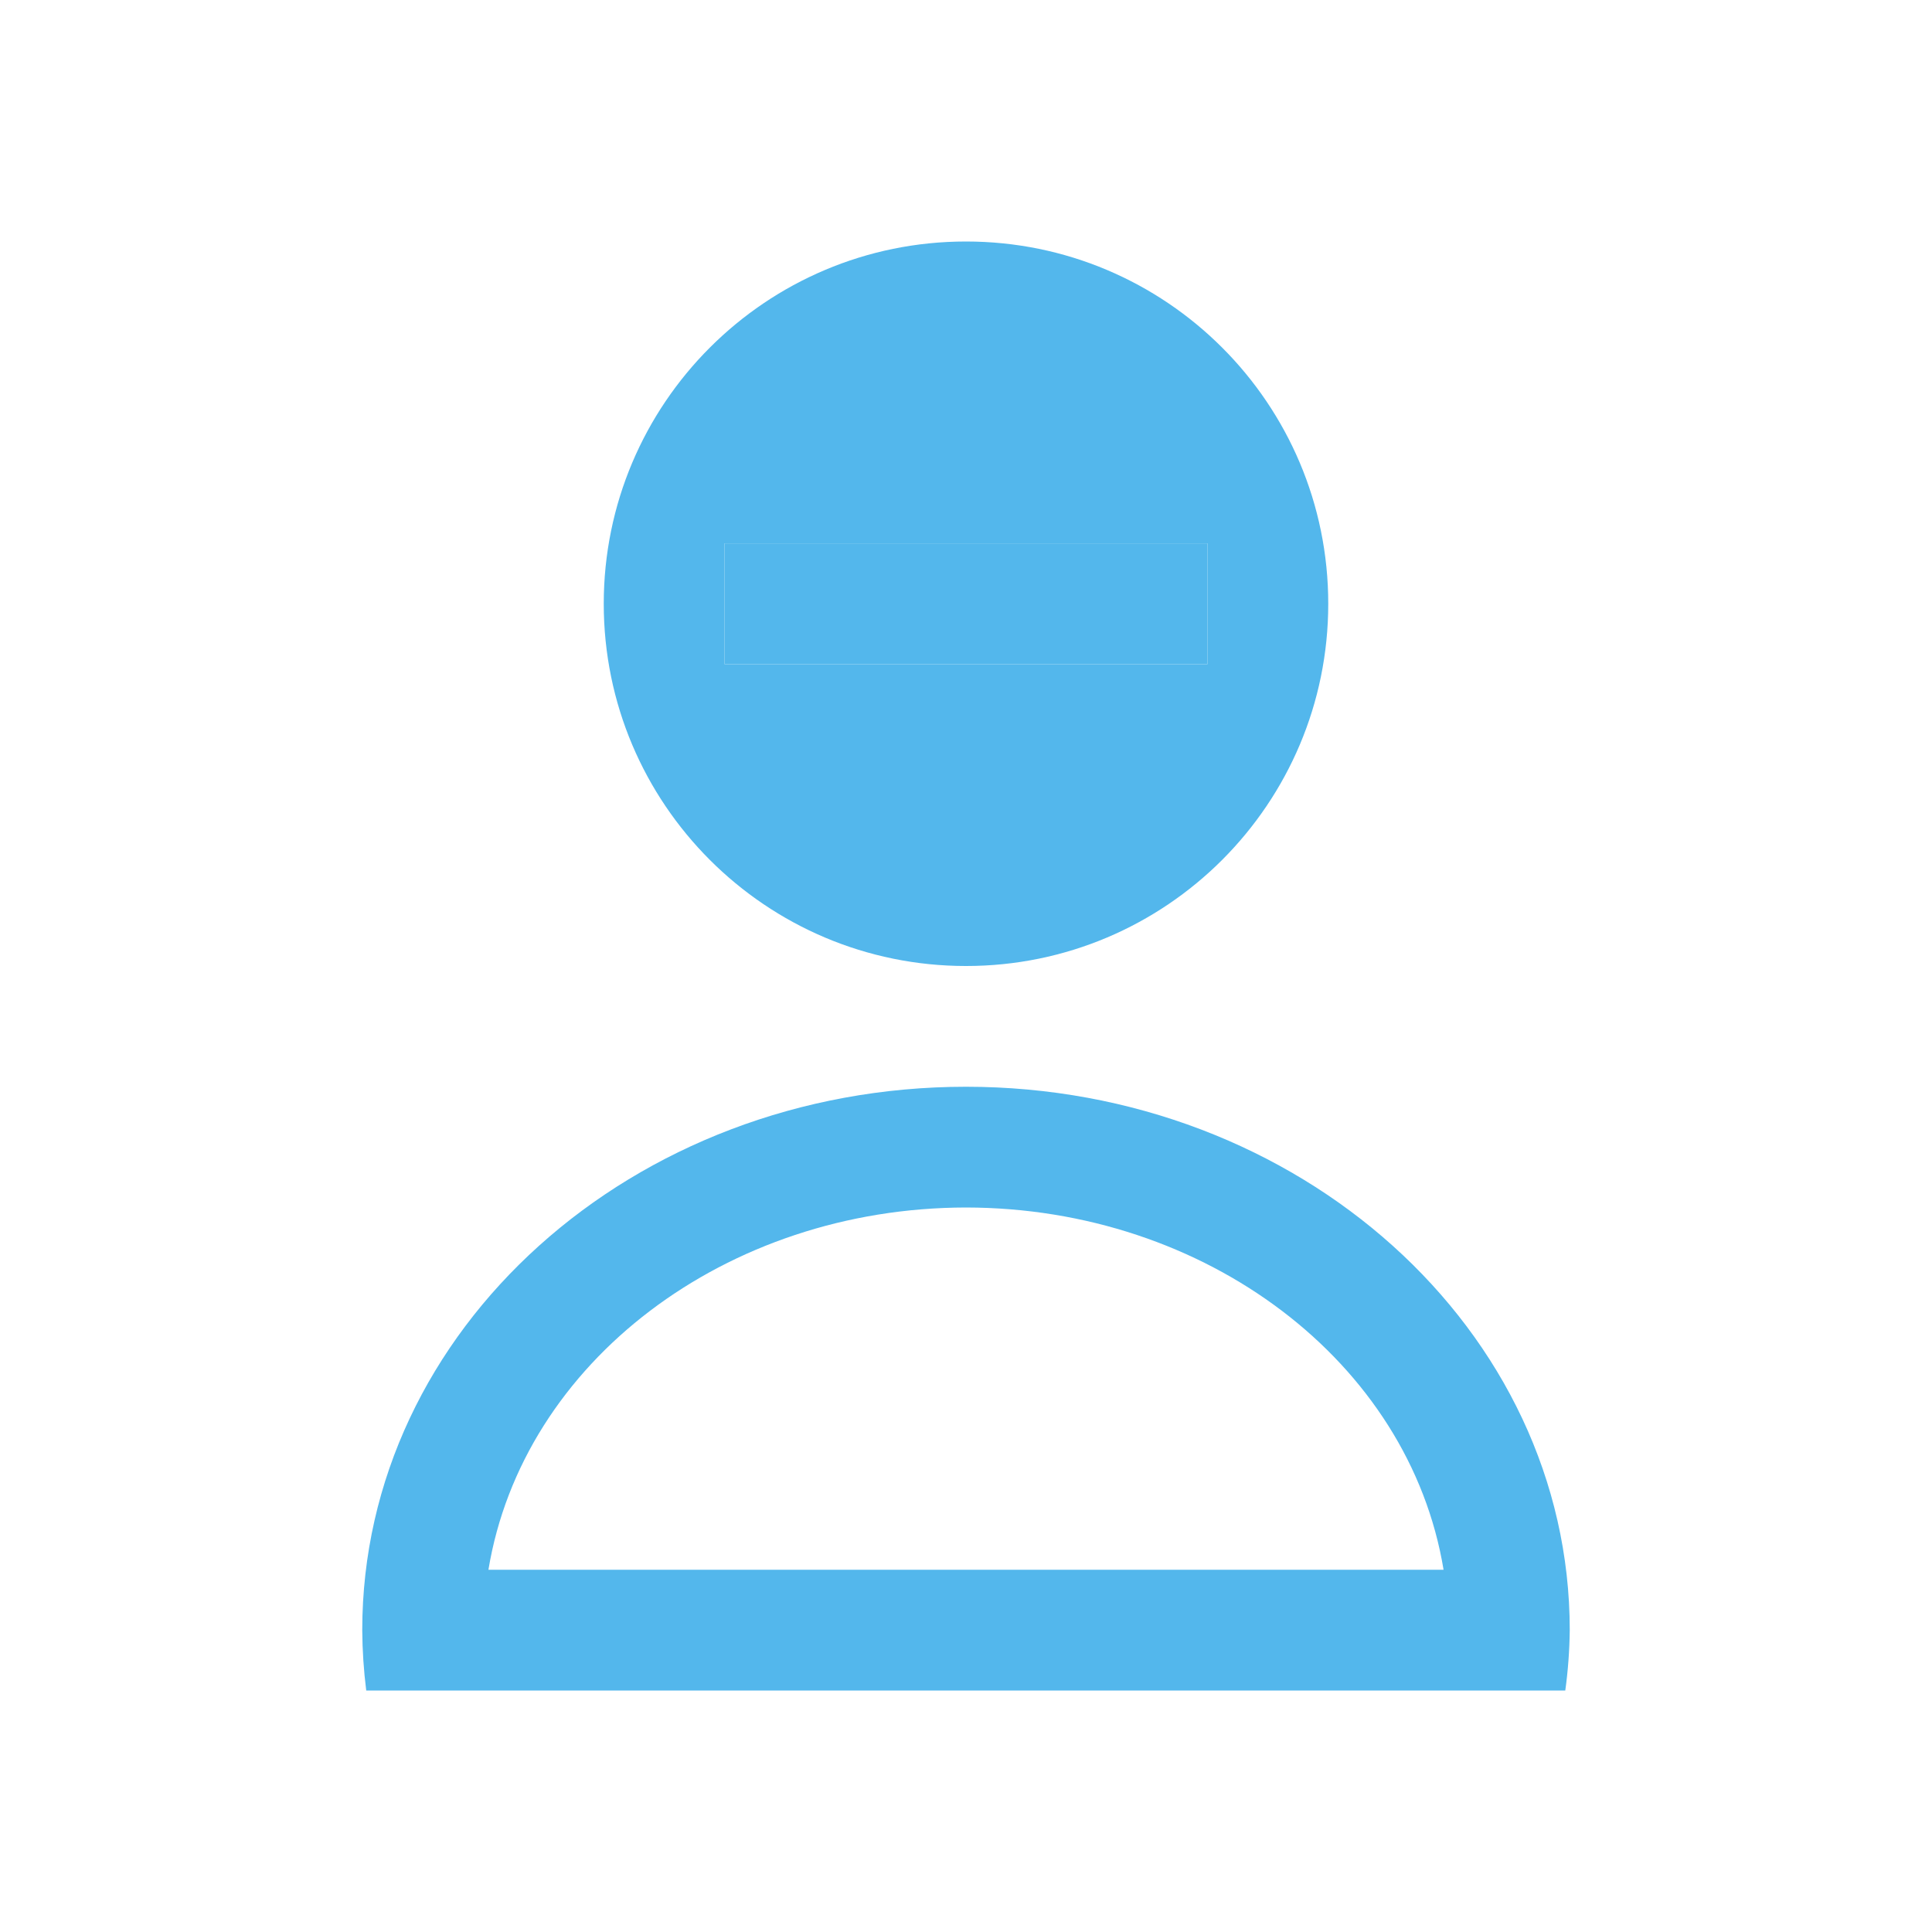
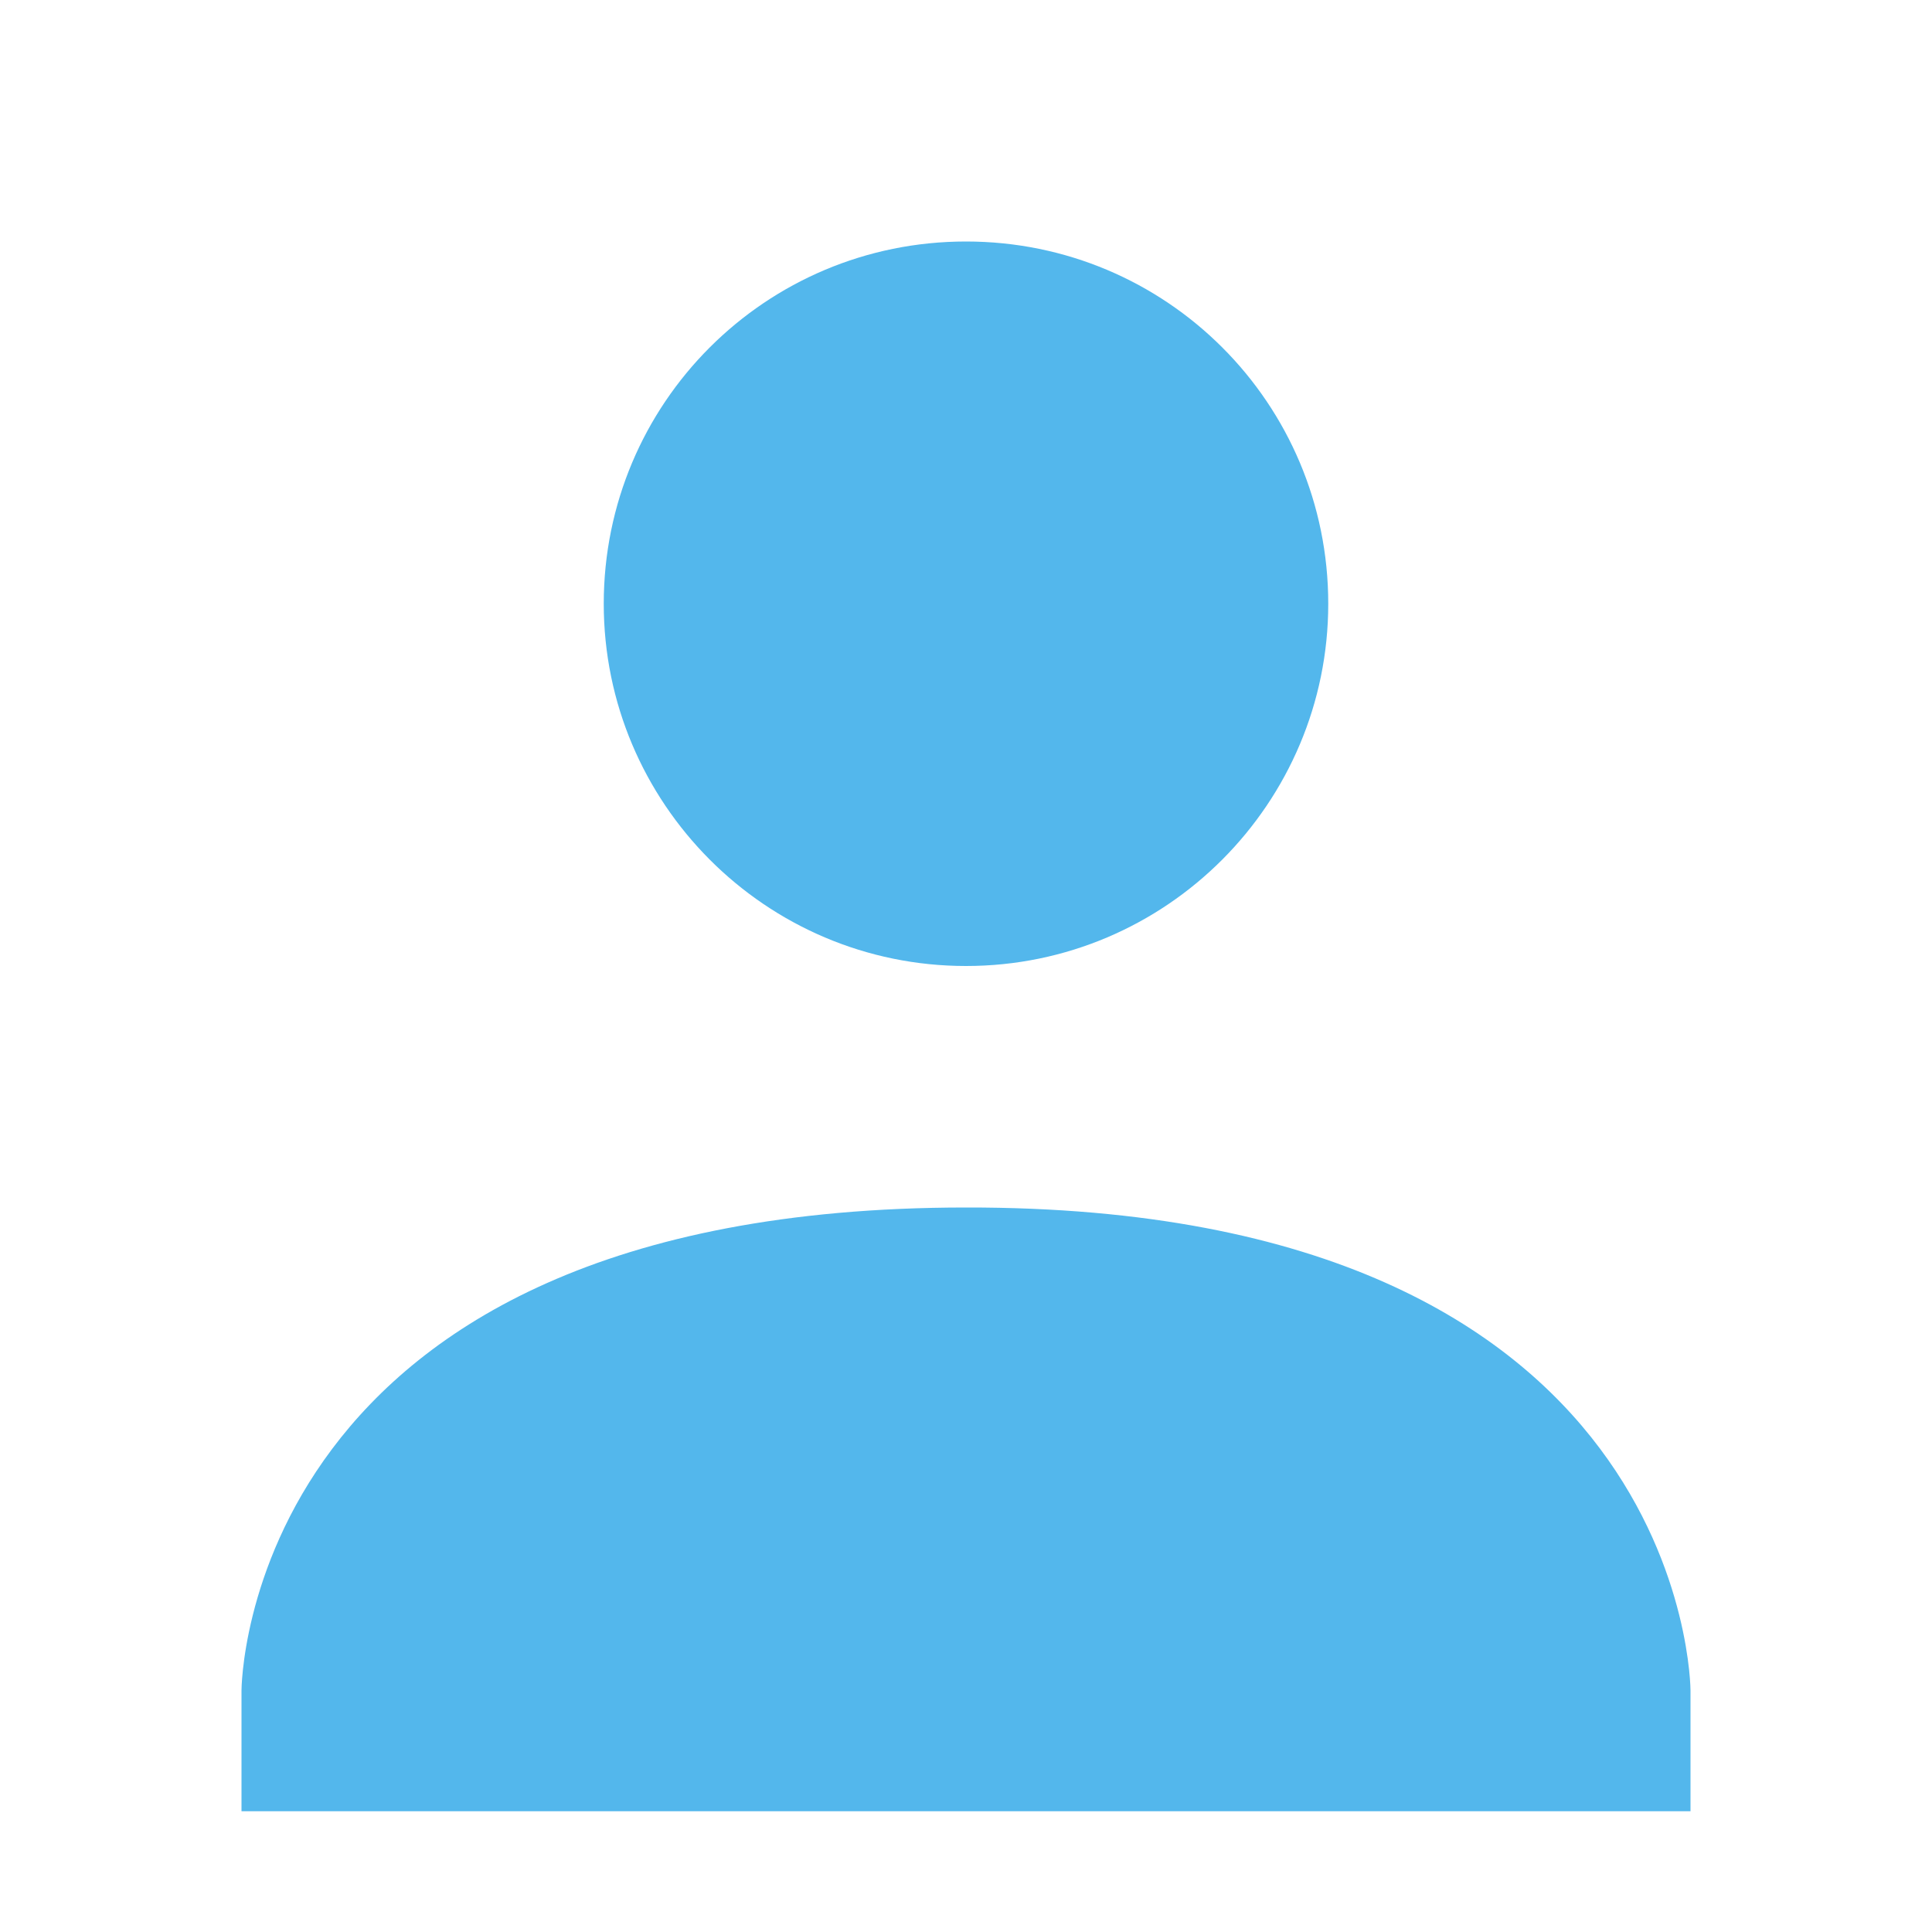
- <svg xmlns="http://www.w3.org/2000/svg" viewBox="0 0 16 16">
-   <defs id="defs3051" color="#53b7ec" fill="#53b7ec" style="">
-     <style type="text/css" id="current-color-scheme">
-       .ColorScheme-Text {
-         color:#232629;
-       }
-       </style>
-   </defs>
-   <path style="" transform="translate(-421.71-531.79)" d="m429.71 533.79c-1.657 0-3 1.343-3 3 0 1.657 1.343 3 3 3 1.657 0 3-1.343 3-3 0-1.657-1.343-3-3-3m-2 2.5h4v1h-4zm2 4.5c-2.761 0-5 2.01-5 4.5.001.167.012.334.033.5h9.93c.023-.166.035-.333.037-.5 0-2.485-2.239-4.5-5-4.5m0 1c1.987.002 3.671 1.279 3.955 3h-7.91c.284-1.721 1.968-2.998 3.955-3" class="ColorScheme-Text" color="#53b7ec" fill="#53b7ec" />
-   <path fill="#53b7ec" d="m427.71 536.29h4v1h-4z" transform="translate(-421.71-531.79)" color="#53b7ec" style="" />
+ <svg xmlns="http://www.w3.org/2000/svg" width="16" height="16" version="1.1">
+   <path style="" d="M 8,2 C 9.66,2 11,3.34 11,5 11,6.65 9.66,8 8,8 6.34,8 5,6.65 5,5 5,3.34 6.34,2 8,2 Z M 8,10 C 14,9.99 14,14 14,14 V 15 H 2 V 14 C 2,14 2,10 8,10 Z" color="#53b7ec" fill="#53b7ec" />
</svg>
